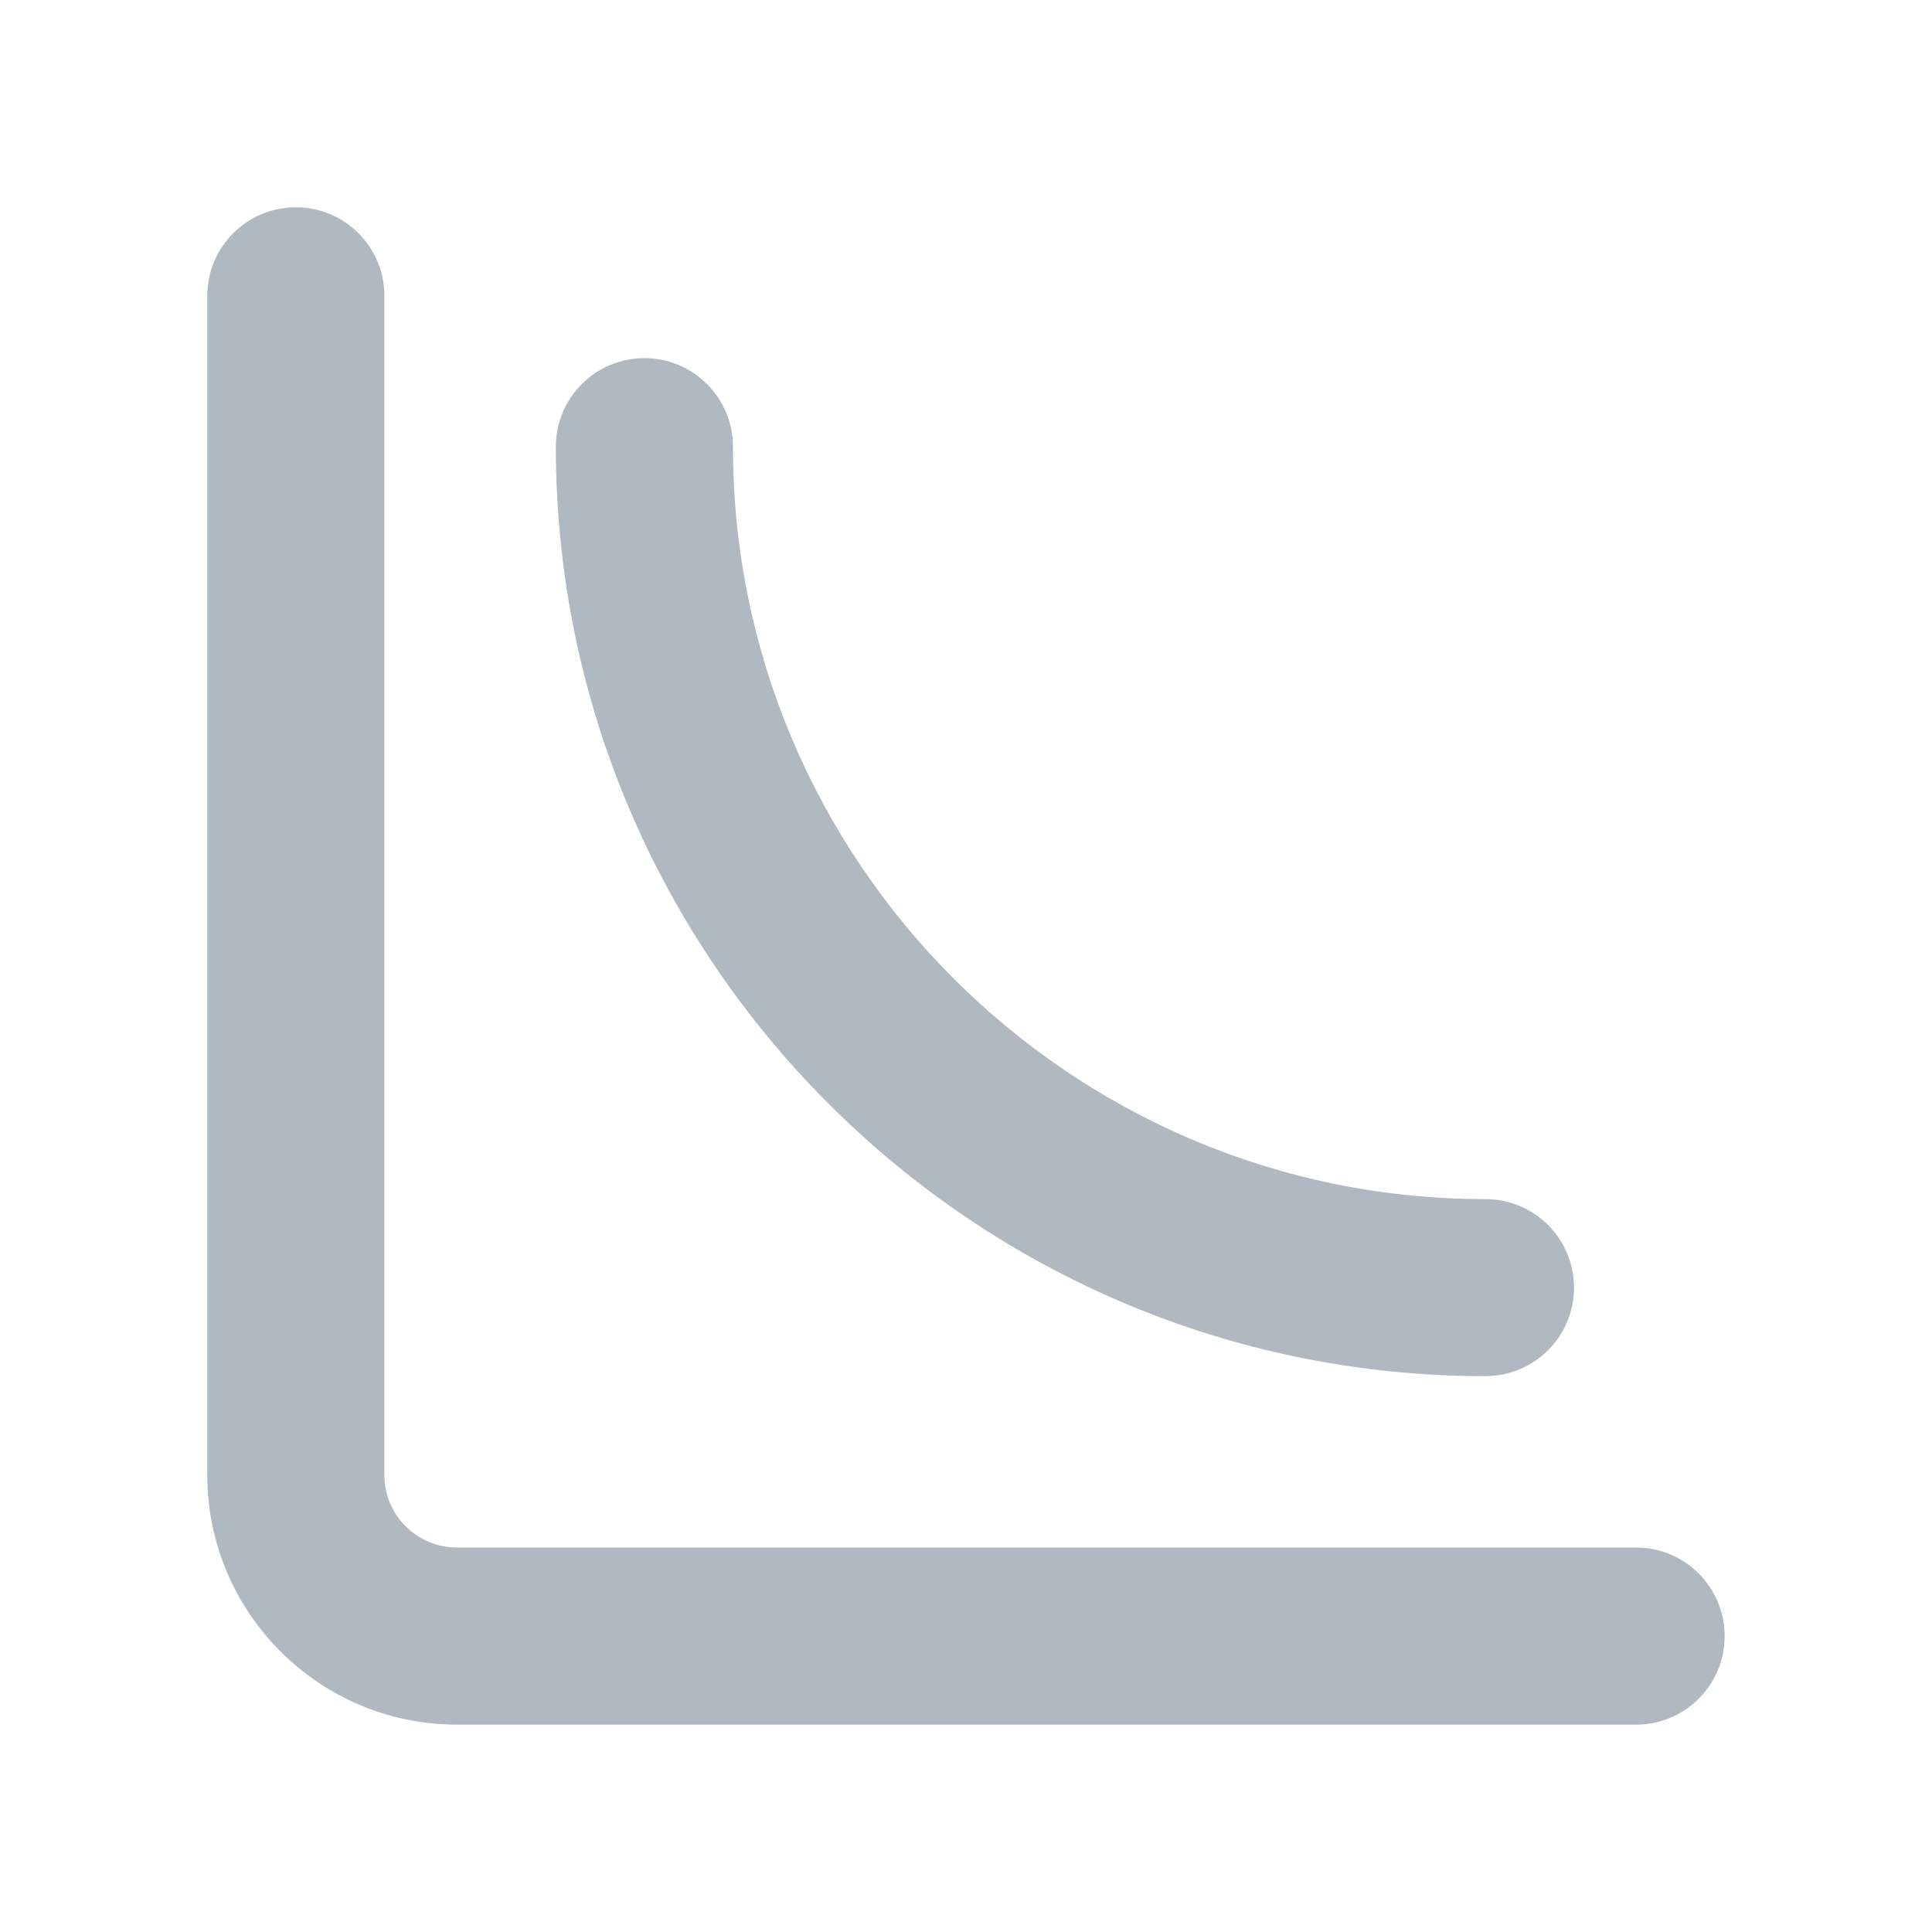
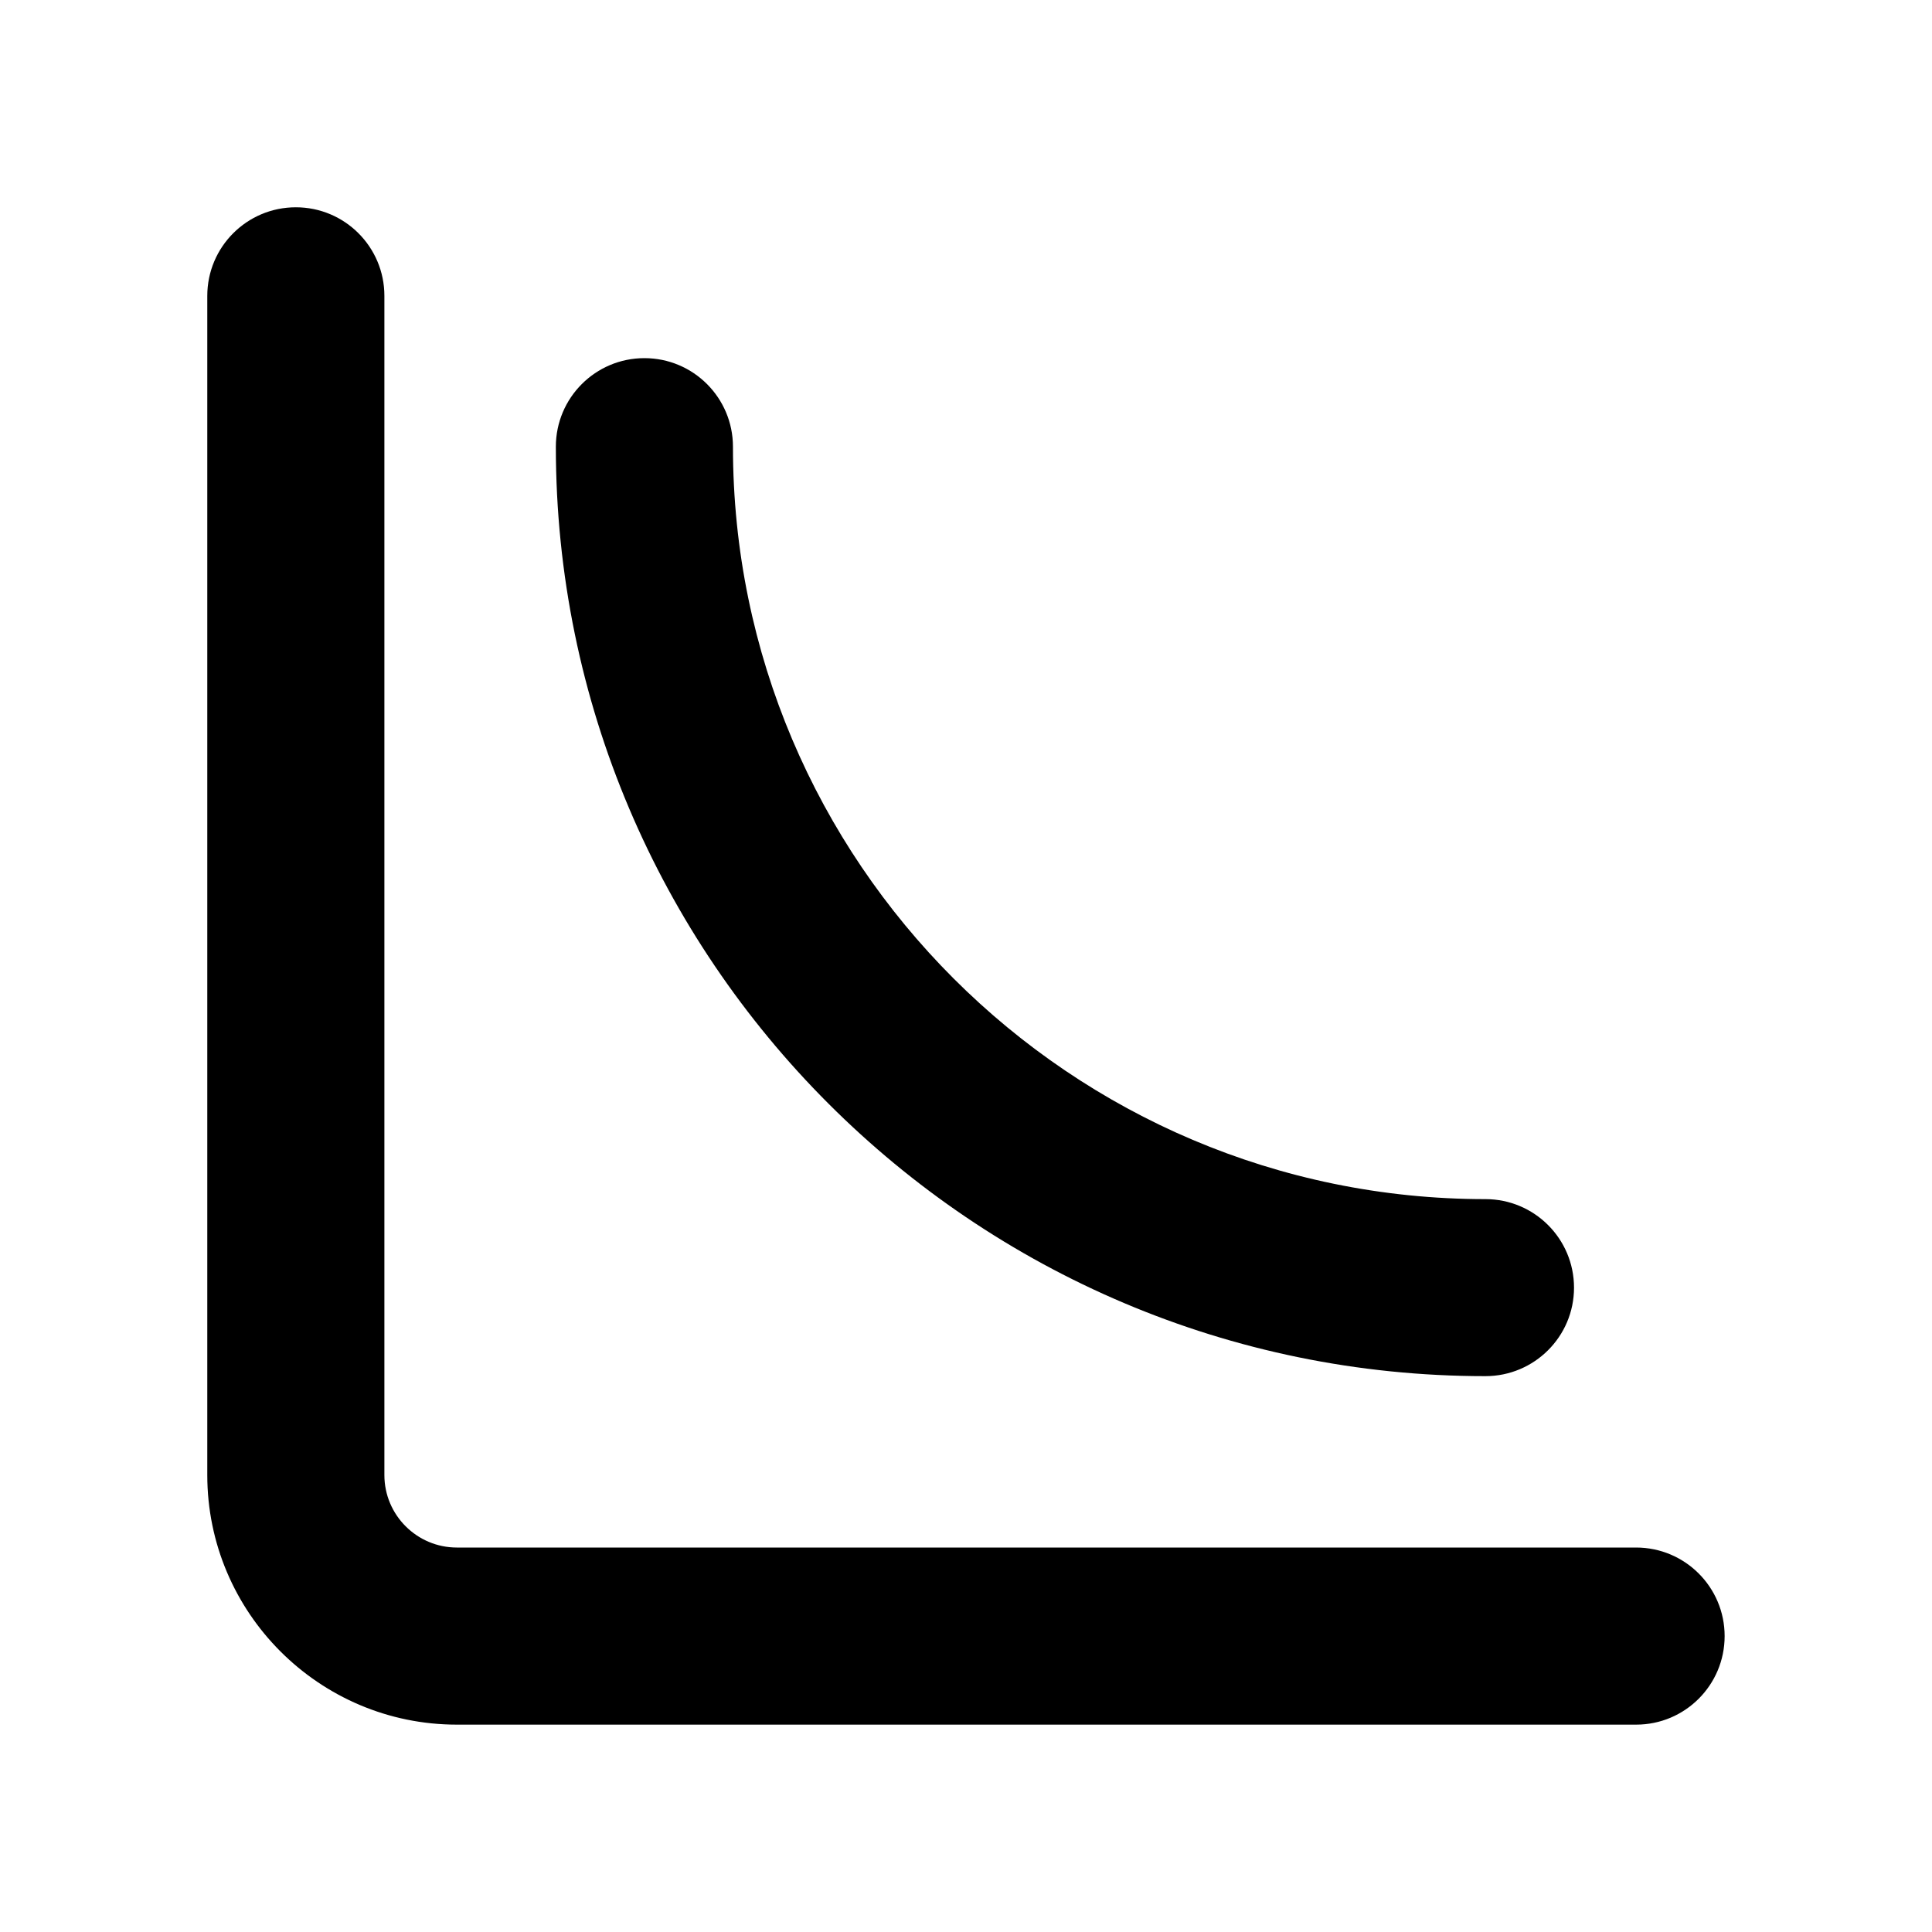
<svg xmlns="http://www.w3.org/2000/svg" width="24" height="24" viewBox="0 0 24 24" fill="none">
-   <path d="M20.325 21.424H5.675C3.966 21.424 2.575 20.033 2.575 18.324V3.675C2.575 3.068 3.067 2.575 3.675 2.575C4.283 2.575 4.775 3.068 4.775 3.675V18.324C4.775 18.82 5.179 19.224 5.675 19.224H20.324C20.931 19.224 21.424 19.716 21.424 20.324C21.424 20.932 20.932 21.424 20.325 21.424Z" fill="#B0B8C1" />
-   <path d="M18.452 17.095C12.085 17.095 6.905 11.915 6.905 5.549C6.905 4.942 7.397 4.449 8.005 4.449C8.613 4.449 9.105 4.942 9.105 5.549C9.105 10.703 13.298 14.896 18.453 14.896C19.06 14.896 19.553 15.388 19.553 15.996C19.553 16.604 19.059 17.095 18.452 17.095Z" fill="#B0B8C1" />
+   <path d="M20.325 21.424H5.675C3.966 21.424 2.575 20.033 2.575 18.324V3.675C2.575 3.068 3.067 2.575 3.675 2.575C4.283 2.575 4.775 3.068 4.775 3.675V18.324C4.775 18.82 5.179 19.224 5.675 19.224H20.324C20.931 19.224 21.424 19.716 21.424 20.324C21.424 20.932 20.932 21.424 20.325 21.424Z" fill="#000000" />
+   <path d="M18.452 17.095C12.085 17.095 6.905 11.915 6.905 5.549C6.905 4.942 7.397 4.449 8.005 4.449C8.613 4.449 9.105 4.942 9.105 5.549C9.105 10.703 13.298 14.896 18.453 14.896C19.06 14.896 19.553 15.388 19.553 15.996C19.553 16.604 19.059 17.095 18.452 17.095Z" fill="#000000" />
</svg>
